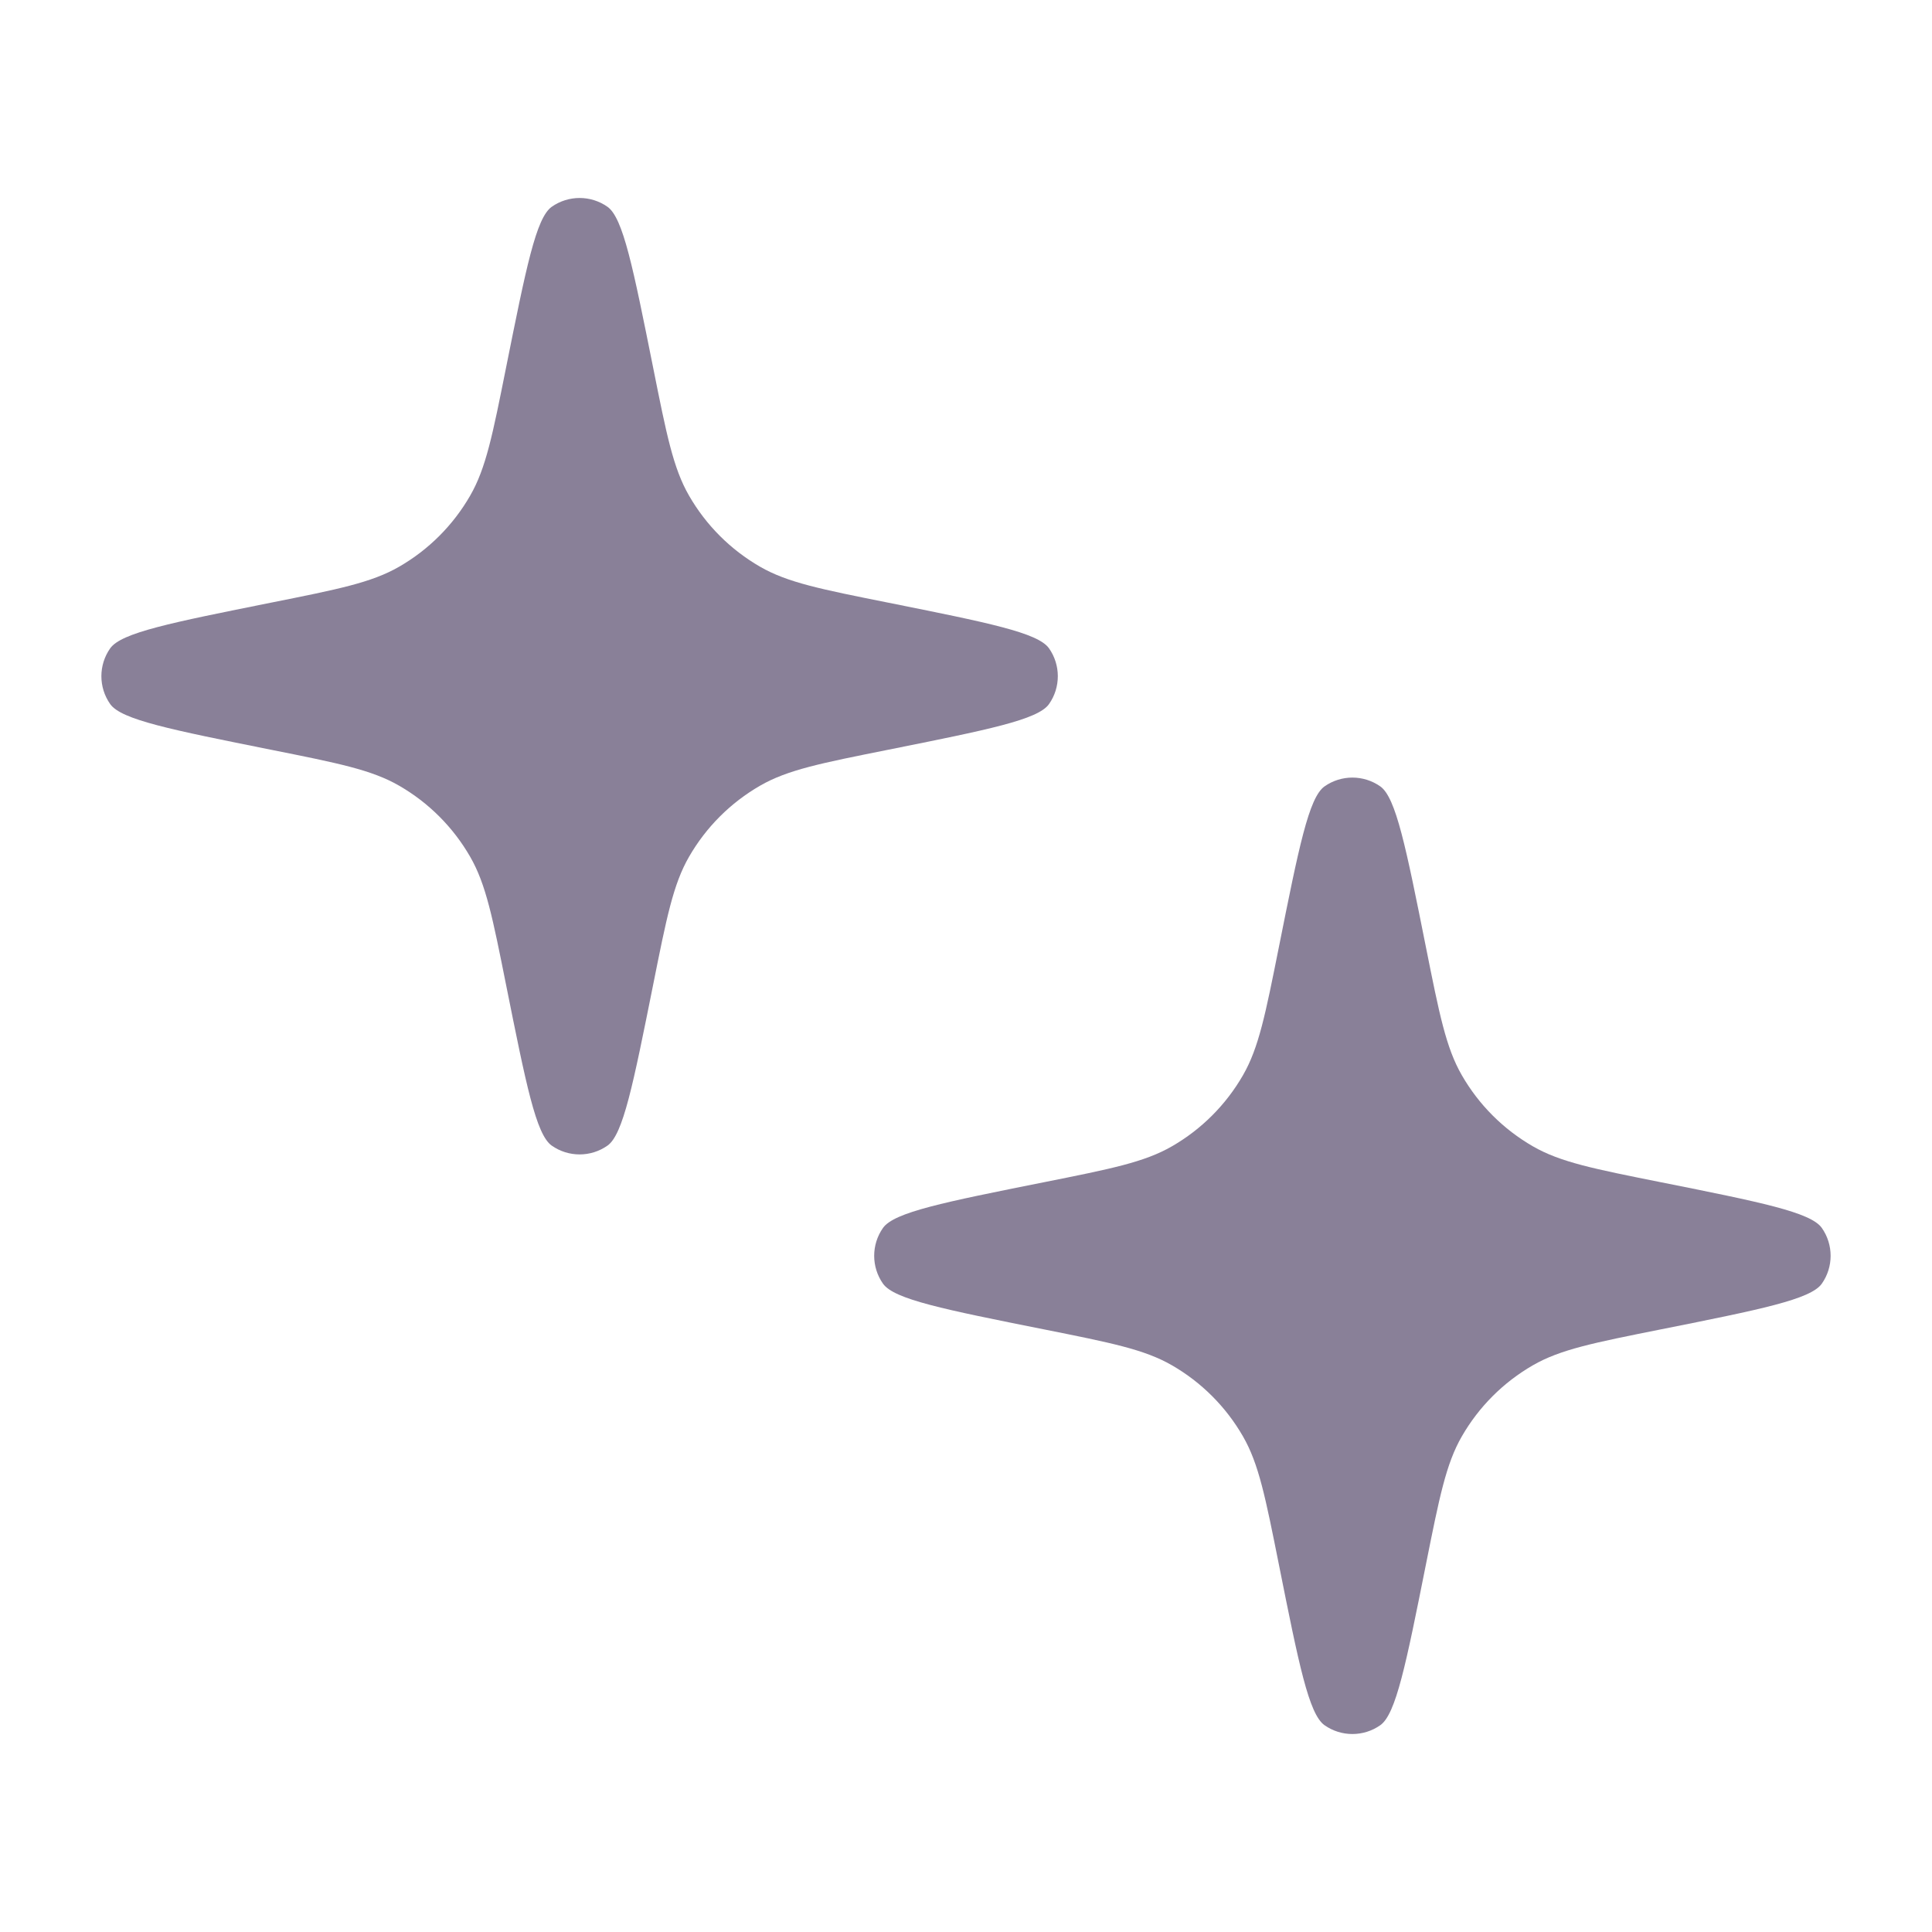
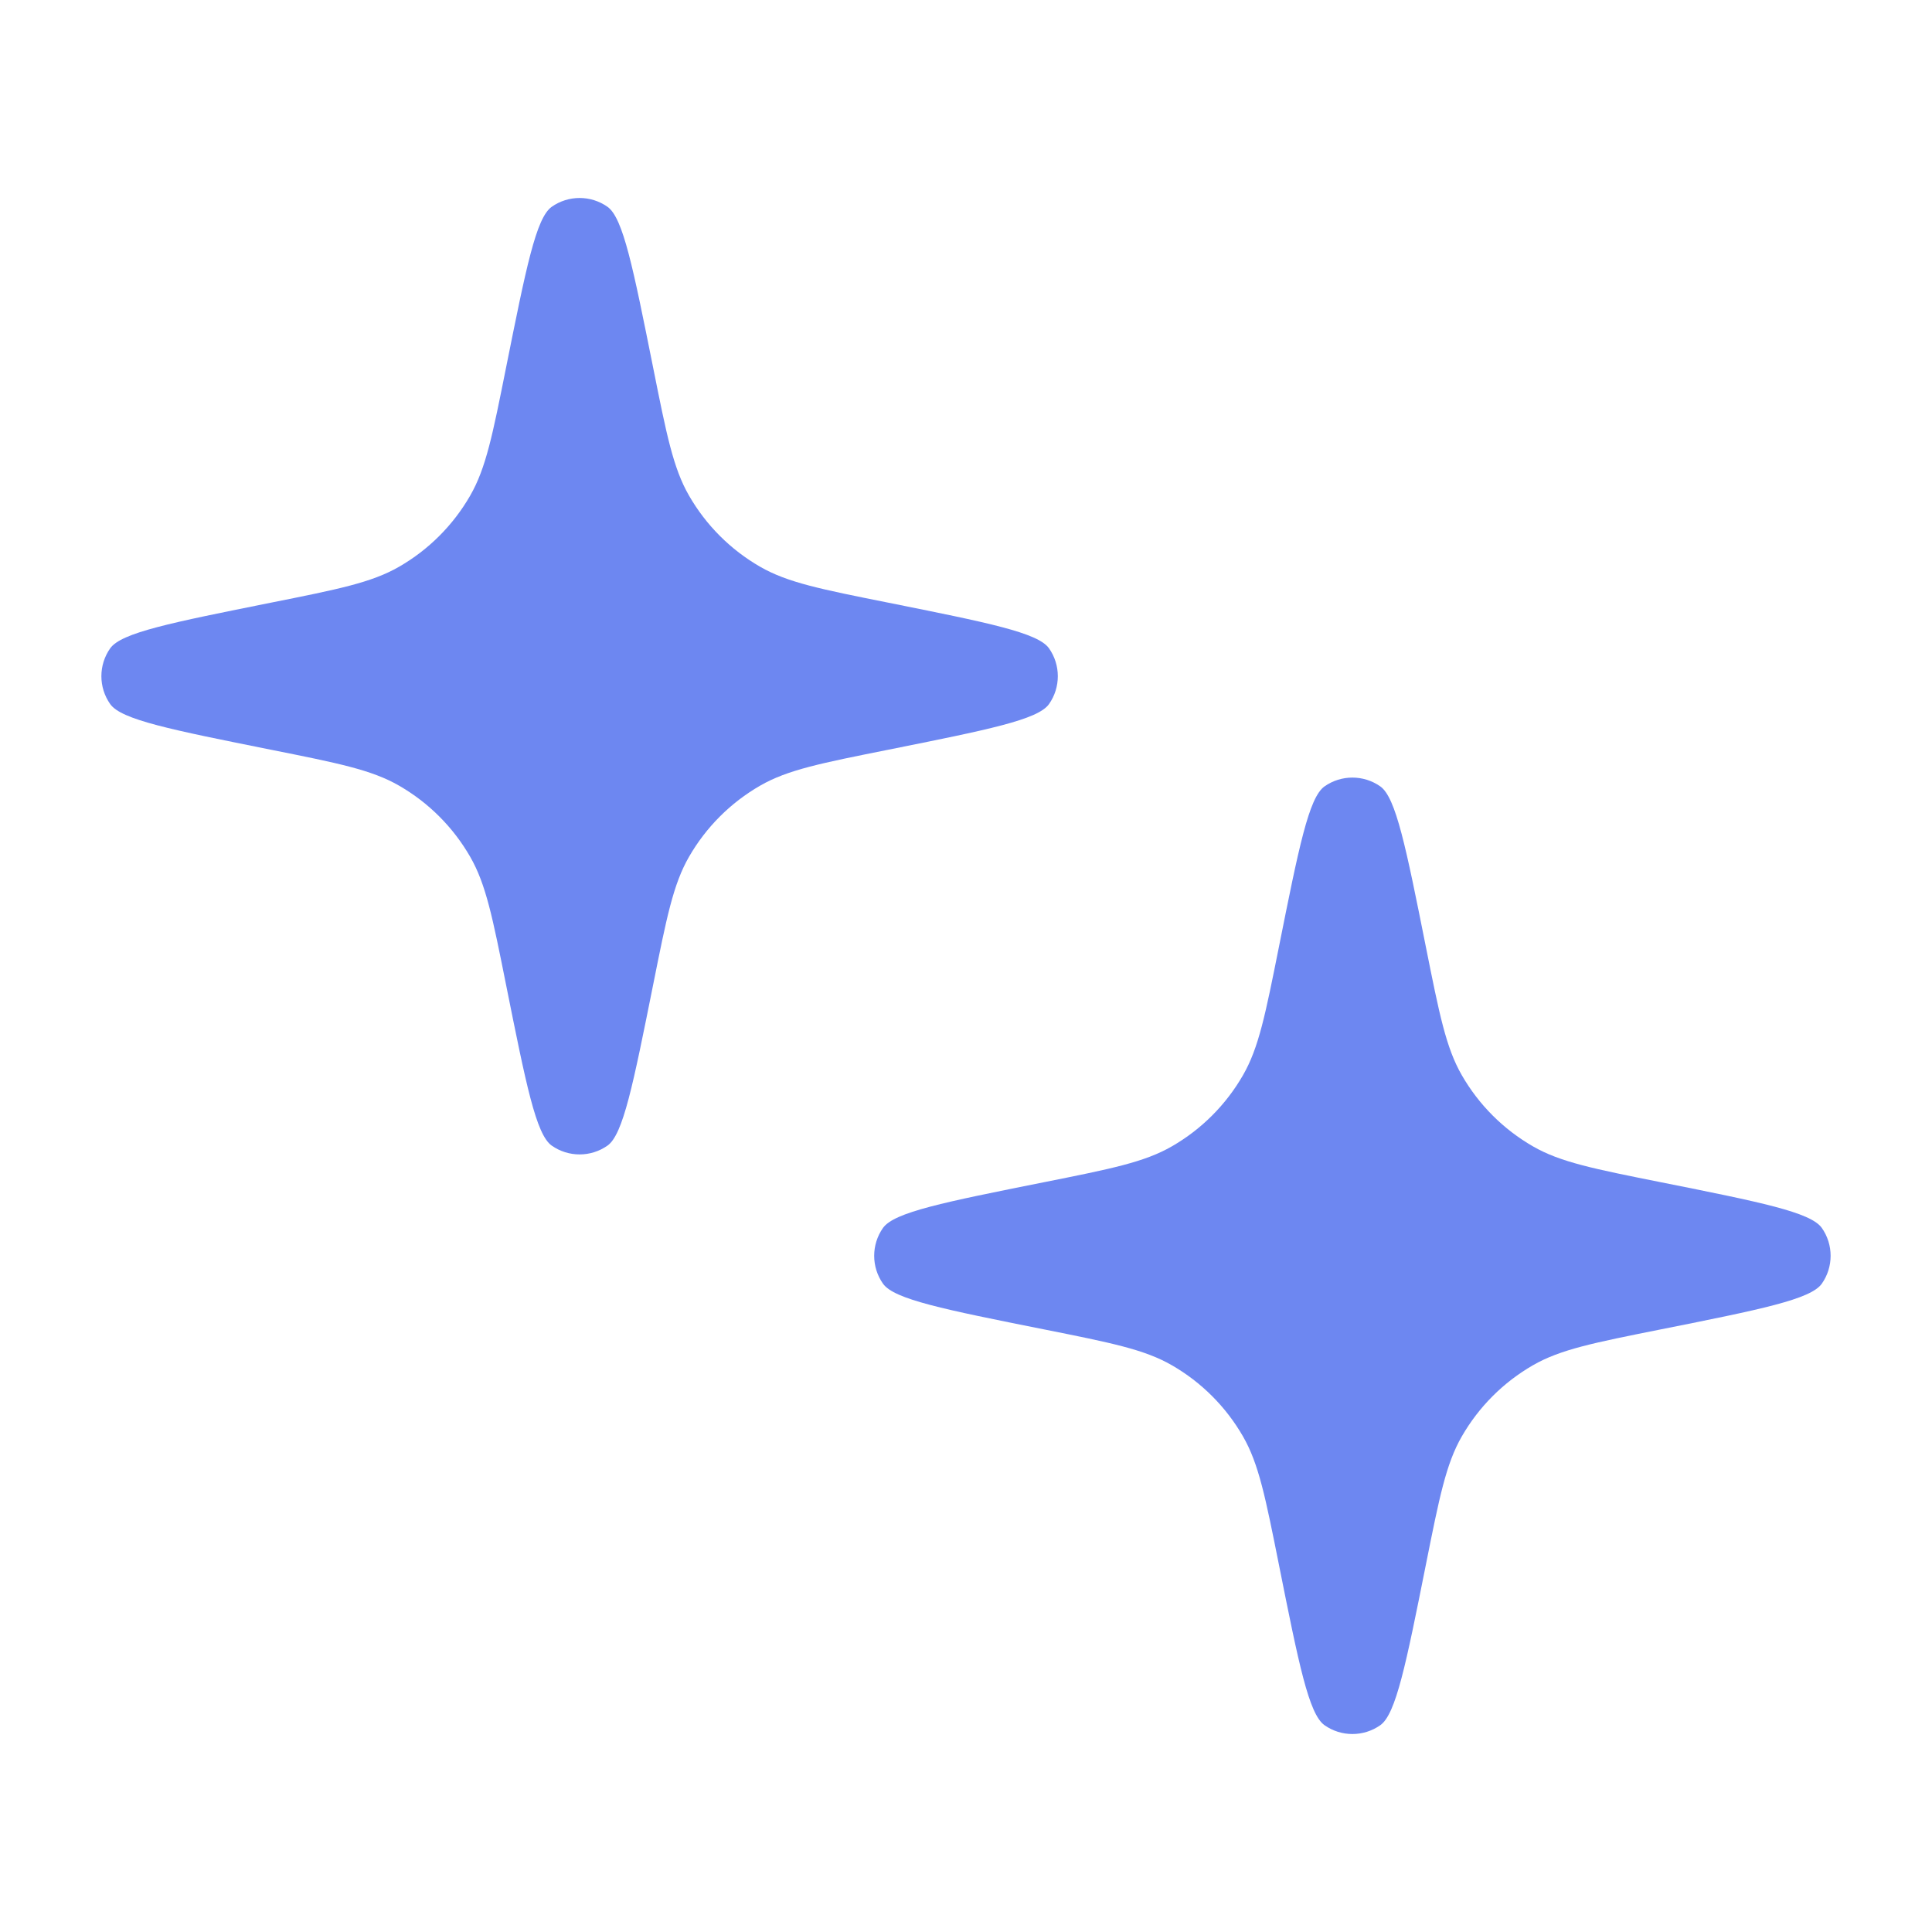
<svg xmlns="http://www.w3.org/2000/svg" width="20" height="20" viewBox="0 0 20 20" fill="none">
-   <path d="M13.239 9.804C13.445 8.772 13.549 8.256 13.711 8.141C13.884 8.019 14.116 8.019 14.289 8.141C14.451 8.256 14.555 8.772 14.761 9.804C14.9 10.499 14.969 10.847 15.133 11.131C15.309 11.437 15.563 11.691 15.869 11.867C16.153 12.031 16.501 12.1 17.196 12.239C18.228 12.445 18.744 12.549 18.859 12.711C18.981 12.884 18.981 13.116 18.859 13.289C18.744 13.451 18.228 13.555 17.196 13.761C16.501 13.9 16.153 13.969 15.869 14.133C15.563 14.309 15.309 14.563 15.133 14.869C14.969 15.153 14.9 15.501 14.761 16.196C14.555 17.228 14.451 17.744 14.289 17.859C14.116 17.981 13.884 17.981 13.711 17.859C13.549 17.744 13.445 17.228 13.239 16.196C13.1 15.501 13.031 15.153 12.867 14.869C12.691 14.563 12.437 14.309 12.131 14.133C11.847 13.969 11.499 13.9 10.804 13.761C9.772 13.555 9.256 13.451 9.141 13.289C9.019 13.116 9.019 12.884 9.141 12.711C9.256 12.549 9.772 12.445 10.804 12.239C11.499 12.1 11.847 12.031 12.131 11.867C12.437 11.691 12.691 11.437 12.867 11.131C13.031 10.847 13.1 10.499 13.239 9.804Z" fill="#898098" />
-   <path d="M5.239 3.804C5.446 2.772 5.549 2.256 5.711 2.141C5.884 2.019 6.116 2.019 6.289 2.141C6.451 2.256 6.554 2.772 6.761 3.804C6.9 4.499 6.969 4.847 7.133 5.131C7.309 5.437 7.563 5.691 7.869 5.867C8.153 6.031 8.501 6.1 9.196 6.239C10.228 6.446 10.744 6.549 10.859 6.711C10.981 6.884 10.981 7.116 10.859 7.289C10.744 7.451 10.228 7.554 9.196 7.761C8.501 7.9 8.153 7.969 7.869 8.133C7.563 8.309 7.309 8.563 7.133 8.869C6.969 9.153 6.9 9.501 6.761 10.196C6.554 11.228 6.451 11.744 6.289 11.859C6.116 11.981 5.884 11.981 5.711 11.859C5.549 11.744 5.446 11.228 5.239 10.196C5.1 9.501 5.031 9.153 4.867 8.869C4.691 8.563 4.437 8.309 4.131 8.133C3.847 7.969 3.499 7.9 2.804 7.761C1.772 7.554 1.256 7.451 1.141 7.289C1.019 7.116 1.019 6.884 1.141 6.711C1.256 6.549 1.772 6.446 2.804 6.239C3.499 6.1 3.847 6.031 4.131 5.867C4.437 5.691 4.691 5.437 4.867 5.131C5.031 4.847 5.1 4.499 5.239 3.804Z" fill="#898098" />
+   <path d="M13.239 9.804C13.445 8.772 13.549 8.256 13.711 8.141C13.884 8.019 14.116 8.019 14.289 8.141C14.451 8.256 14.555 8.772 14.761 9.804C14.9 10.499 14.969 10.847 15.133 11.131C15.309 11.437 15.563 11.691 15.869 11.867C16.153 12.031 16.501 12.1 17.196 12.239C18.228 12.445 18.744 12.549 18.859 12.711C18.981 12.884 18.981 13.116 18.859 13.289C18.744 13.451 18.228 13.555 17.196 13.761C16.501 13.9 16.153 13.969 15.869 14.133C15.563 14.309 15.309 14.563 15.133 14.869C14.969 15.153 14.9 15.501 14.761 16.196C14.555 17.228 14.451 17.744 14.289 17.859C14.116 17.981 13.884 17.981 13.711 17.859C13.549 17.744 13.445 17.228 13.239 16.196C13.1 15.501 13.031 15.153 12.867 14.869C12.691 14.563 12.437 14.309 12.131 14.133C11.847 13.969 11.499 13.9 10.804 13.761C9.772 13.555 9.256 13.451 9.141 13.289C9.019 13.116 9.019 12.884 9.141 12.711C9.256 12.549 9.772 12.445 10.804 12.239C11.499 12.1 11.847 12.031 12.131 11.867C12.437 11.691 12.691 11.437 12.867 11.131C13.031 10.847 13.1 10.499 13.239 9.804Z" fill="#6D87F1" />
+   <path d="M5.239 3.804C5.446 2.772 5.549 2.256 5.711 2.141C5.884 2.019 6.116 2.019 6.289 2.141C6.451 2.256 6.554 2.772 6.761 3.804C6.9 4.499 6.969 4.847 7.133 5.131C7.309 5.437 7.563 5.691 7.869 5.867C8.153 6.031 8.501 6.1 9.196 6.239C10.228 6.446 10.744 6.549 10.859 6.711C10.981 6.884 10.981 7.116 10.859 7.289C10.744 7.451 10.228 7.554 9.196 7.761C8.501 7.9 8.153 7.969 7.869 8.133C7.563 8.309 7.309 8.563 7.133 8.869C6.969 9.153 6.9 9.501 6.761 10.196C6.554 11.228 6.451 11.744 6.289 11.859C6.116 11.981 5.884 11.981 5.711 11.859C5.549 11.744 5.446 11.228 5.239 10.196C5.1 9.501 5.031 9.153 4.867 8.869C4.691 8.563 4.437 8.309 4.131 8.133C3.847 7.969 3.499 7.9 2.804 7.761C1.772 7.554 1.256 7.451 1.141 7.289C1.019 7.116 1.019 6.884 1.141 6.711C1.256 6.549 1.772 6.446 2.804 6.239C3.499 6.1 3.847 6.031 4.131 5.867C4.437 5.691 4.691 5.437 4.867 5.131C5.031 4.847 5.1 4.499 5.239 3.804Z" fill="#6D87F1" />
</svg>
